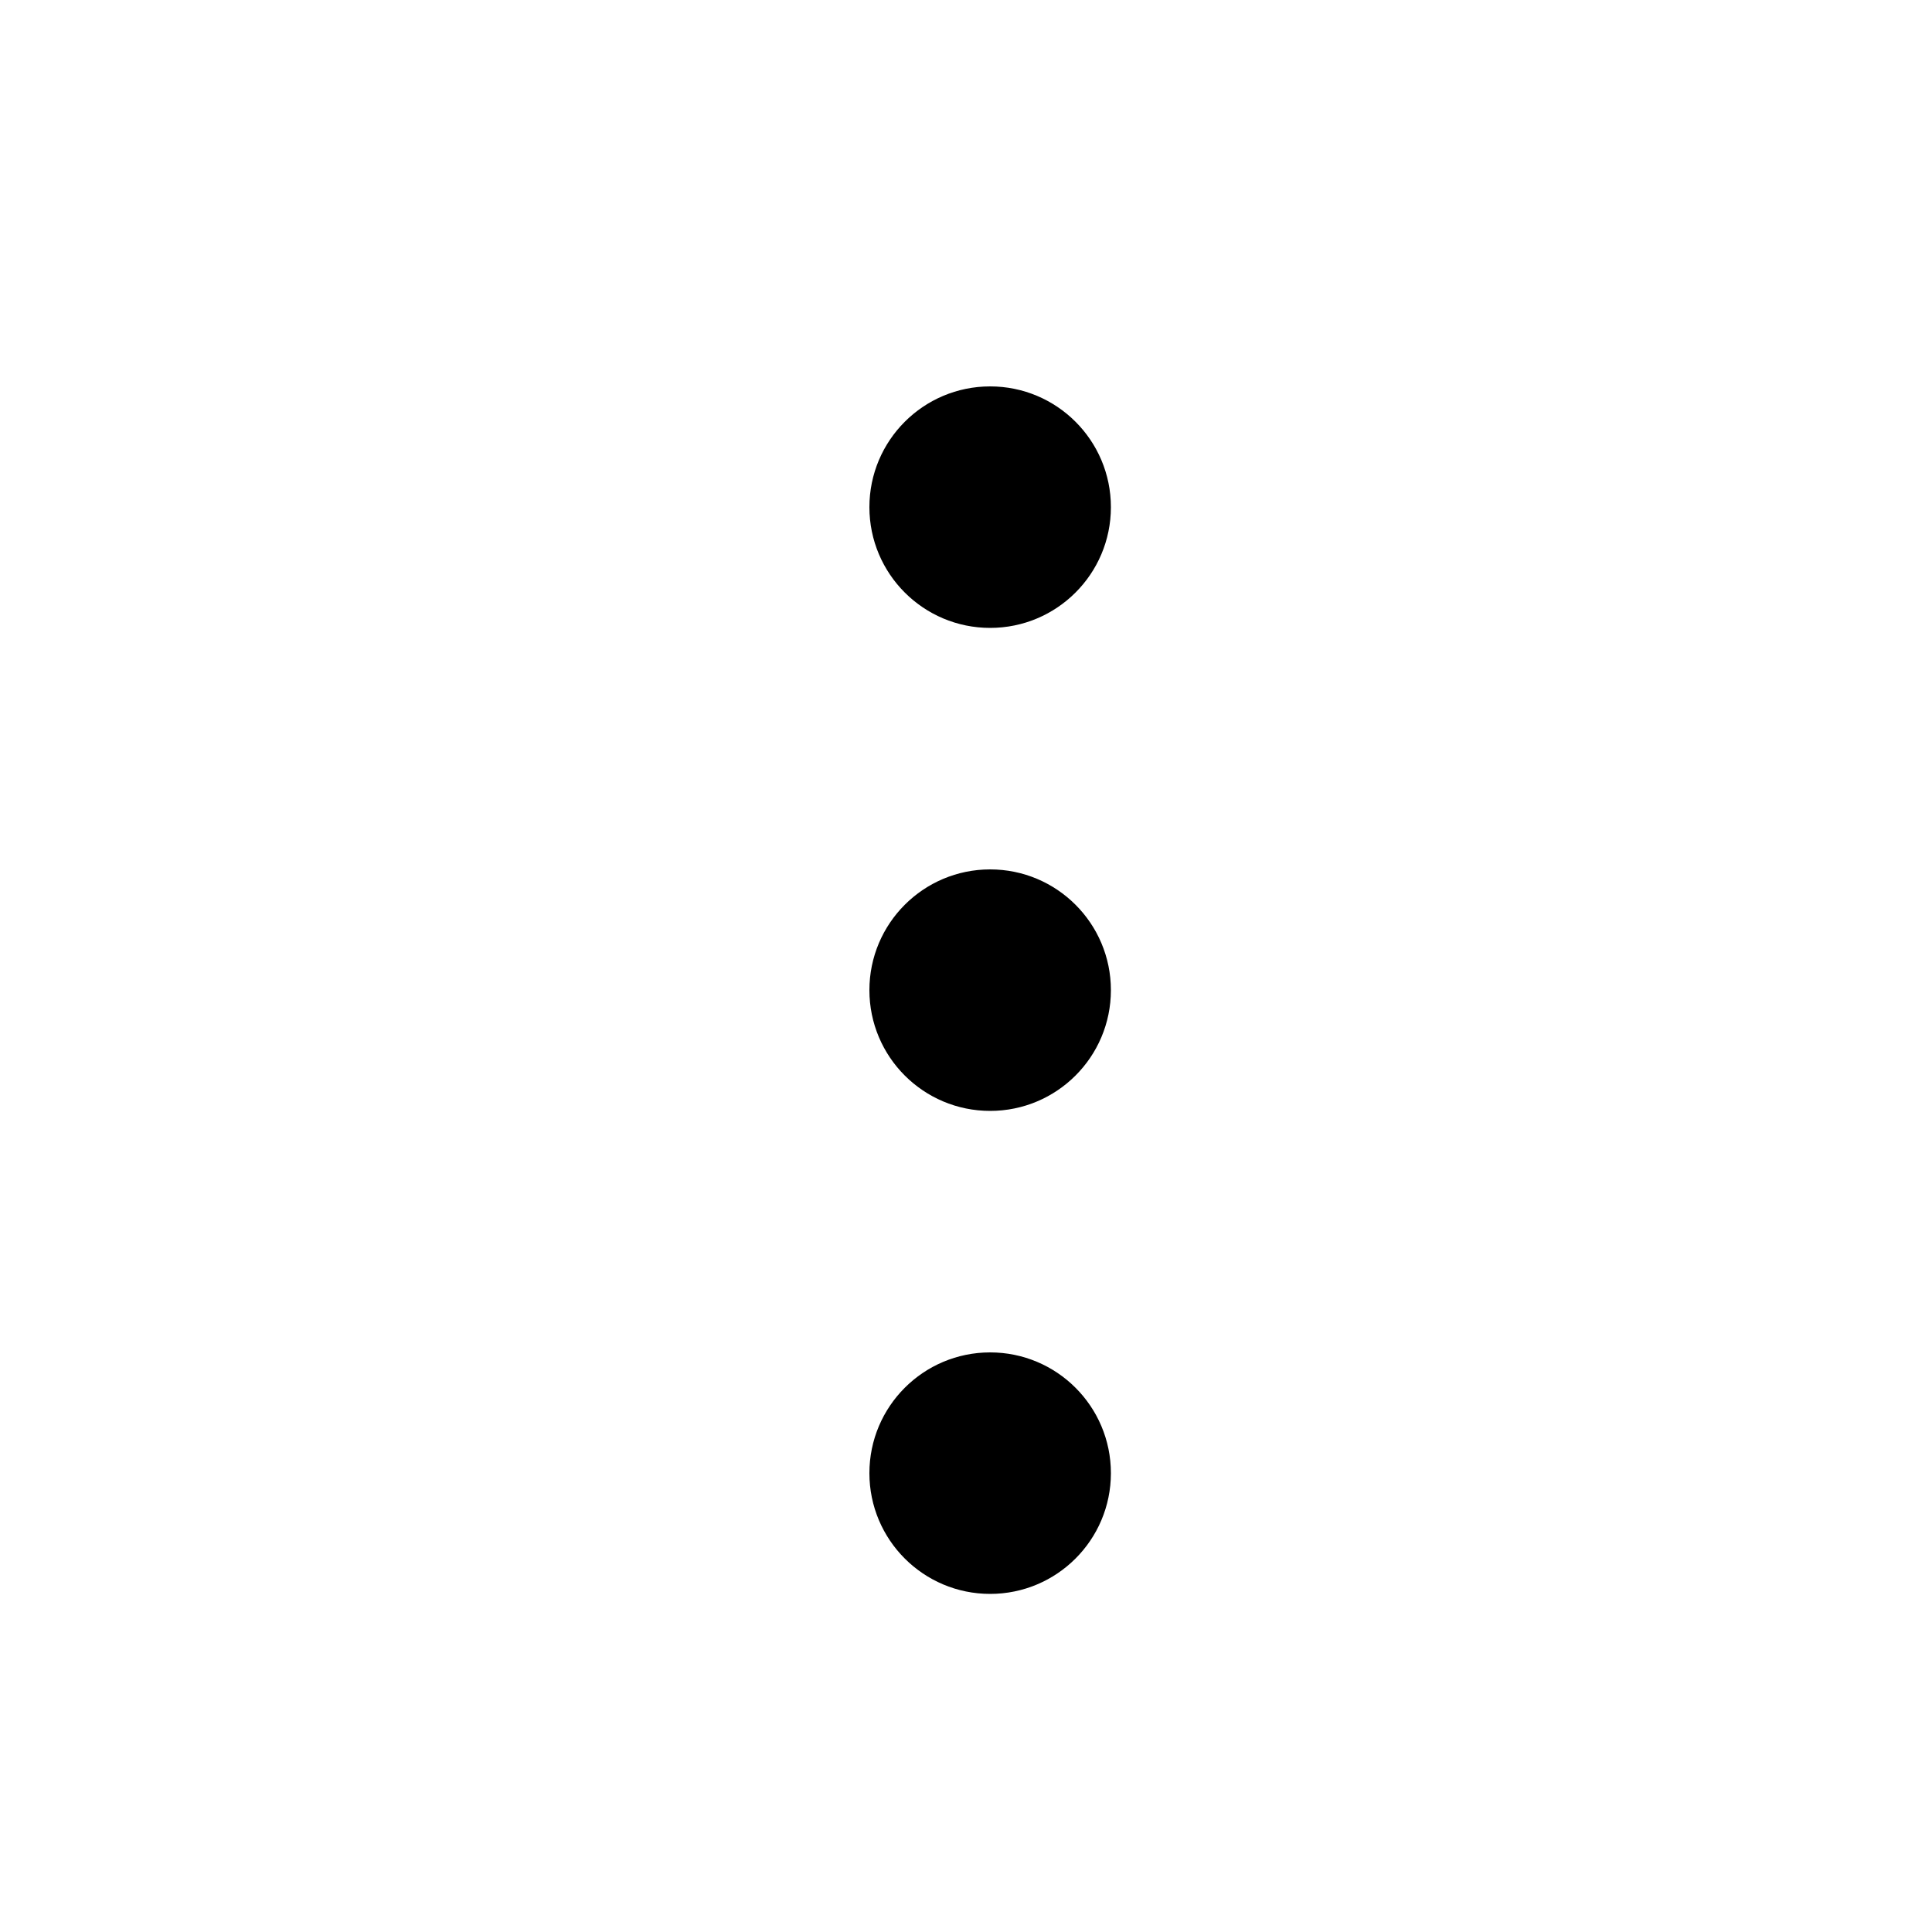
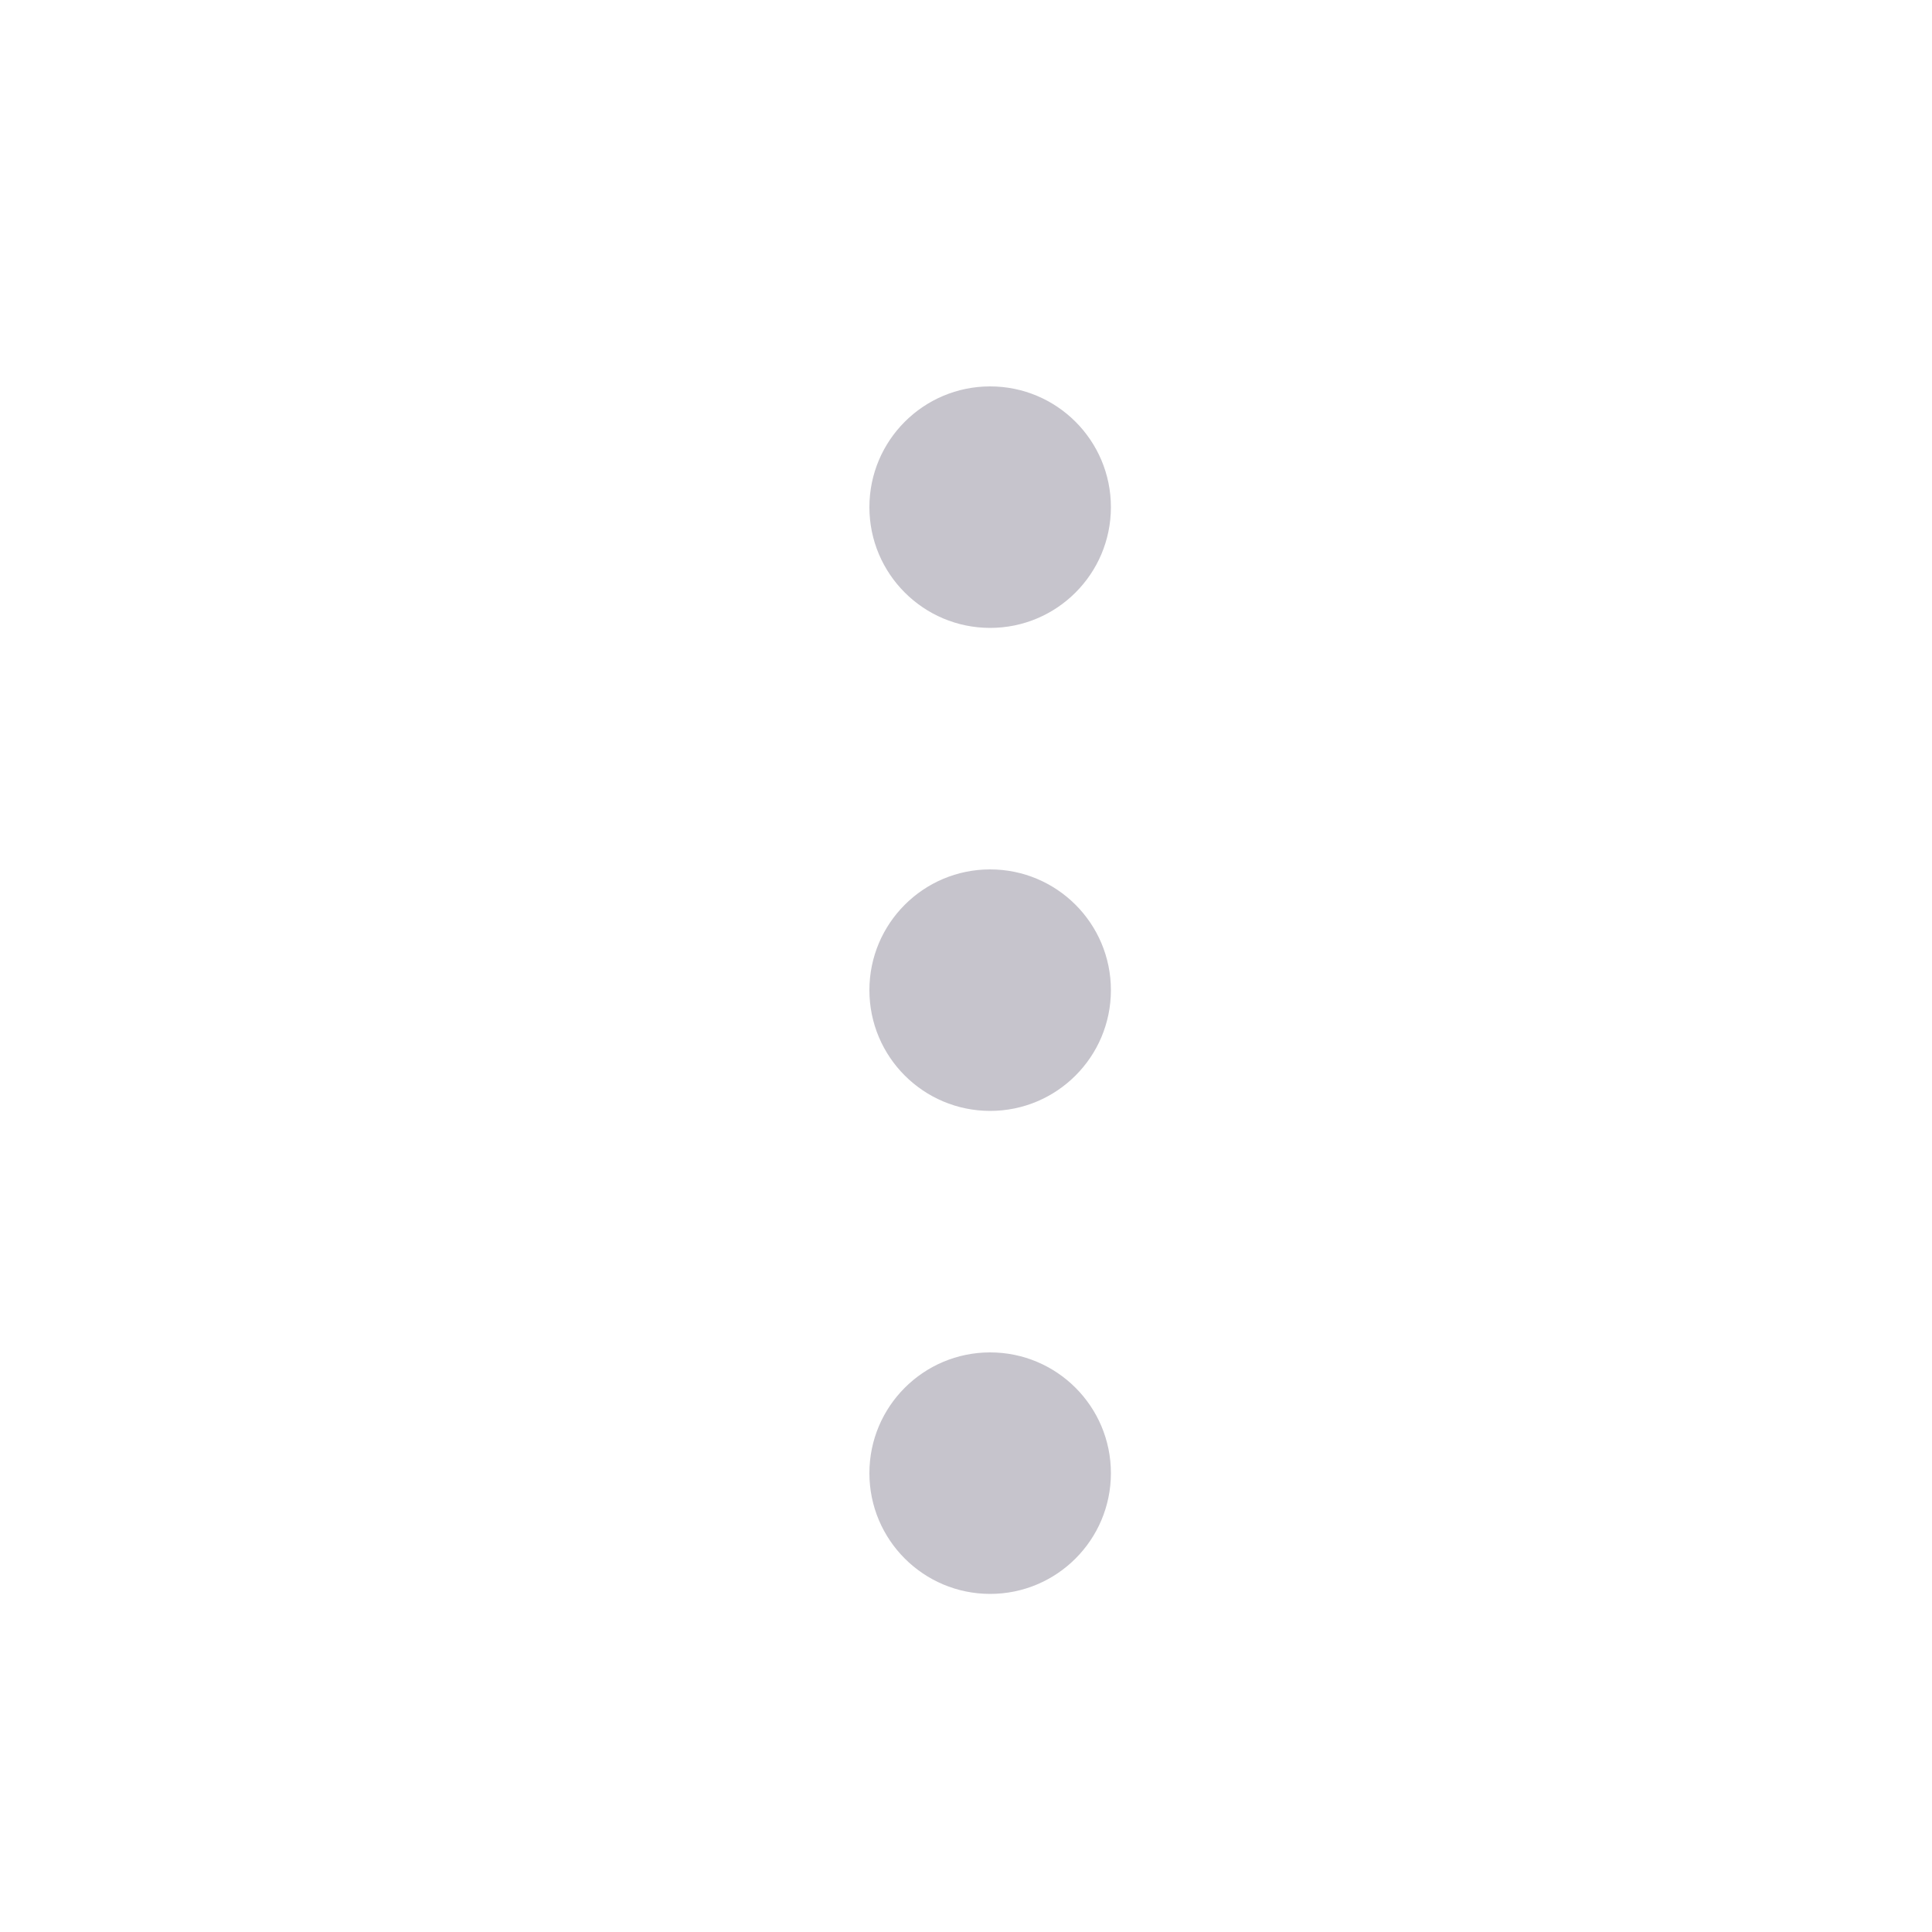
<svg xmlns="http://www.w3.org/2000/svg" width="1rem" height="1rem" viewBox="0 0 20 20">
-   <path fill="currentColor" d="M9 15.25a1.25 1.25 0 1 1 2.5 0a1.25 1.25 0 0 1-2.5 0m0-5a1.25 1.25 0 1 1 2.5 0a1.25 1.25 0 0 1-2.5 0m0-5a1.249 1.249 0 1 1 2.5 0a1.25 1.25 0 1 1-2.5 0" />
+   <path fill="#c6c4cc" d="M9 15.25a1.25 1.25 0 1 1 2.5 0a1.25 1.25 0 0 1-2.5 0m0-5a1.25 1.25 0 1 1 2.5 0a1.25 1.25 0 0 1-2.5 0m0-5a1.249 1.249 0 1 1 2.5 0a1.25 1.25 0 1 1-2.5 0" />
</svg>
